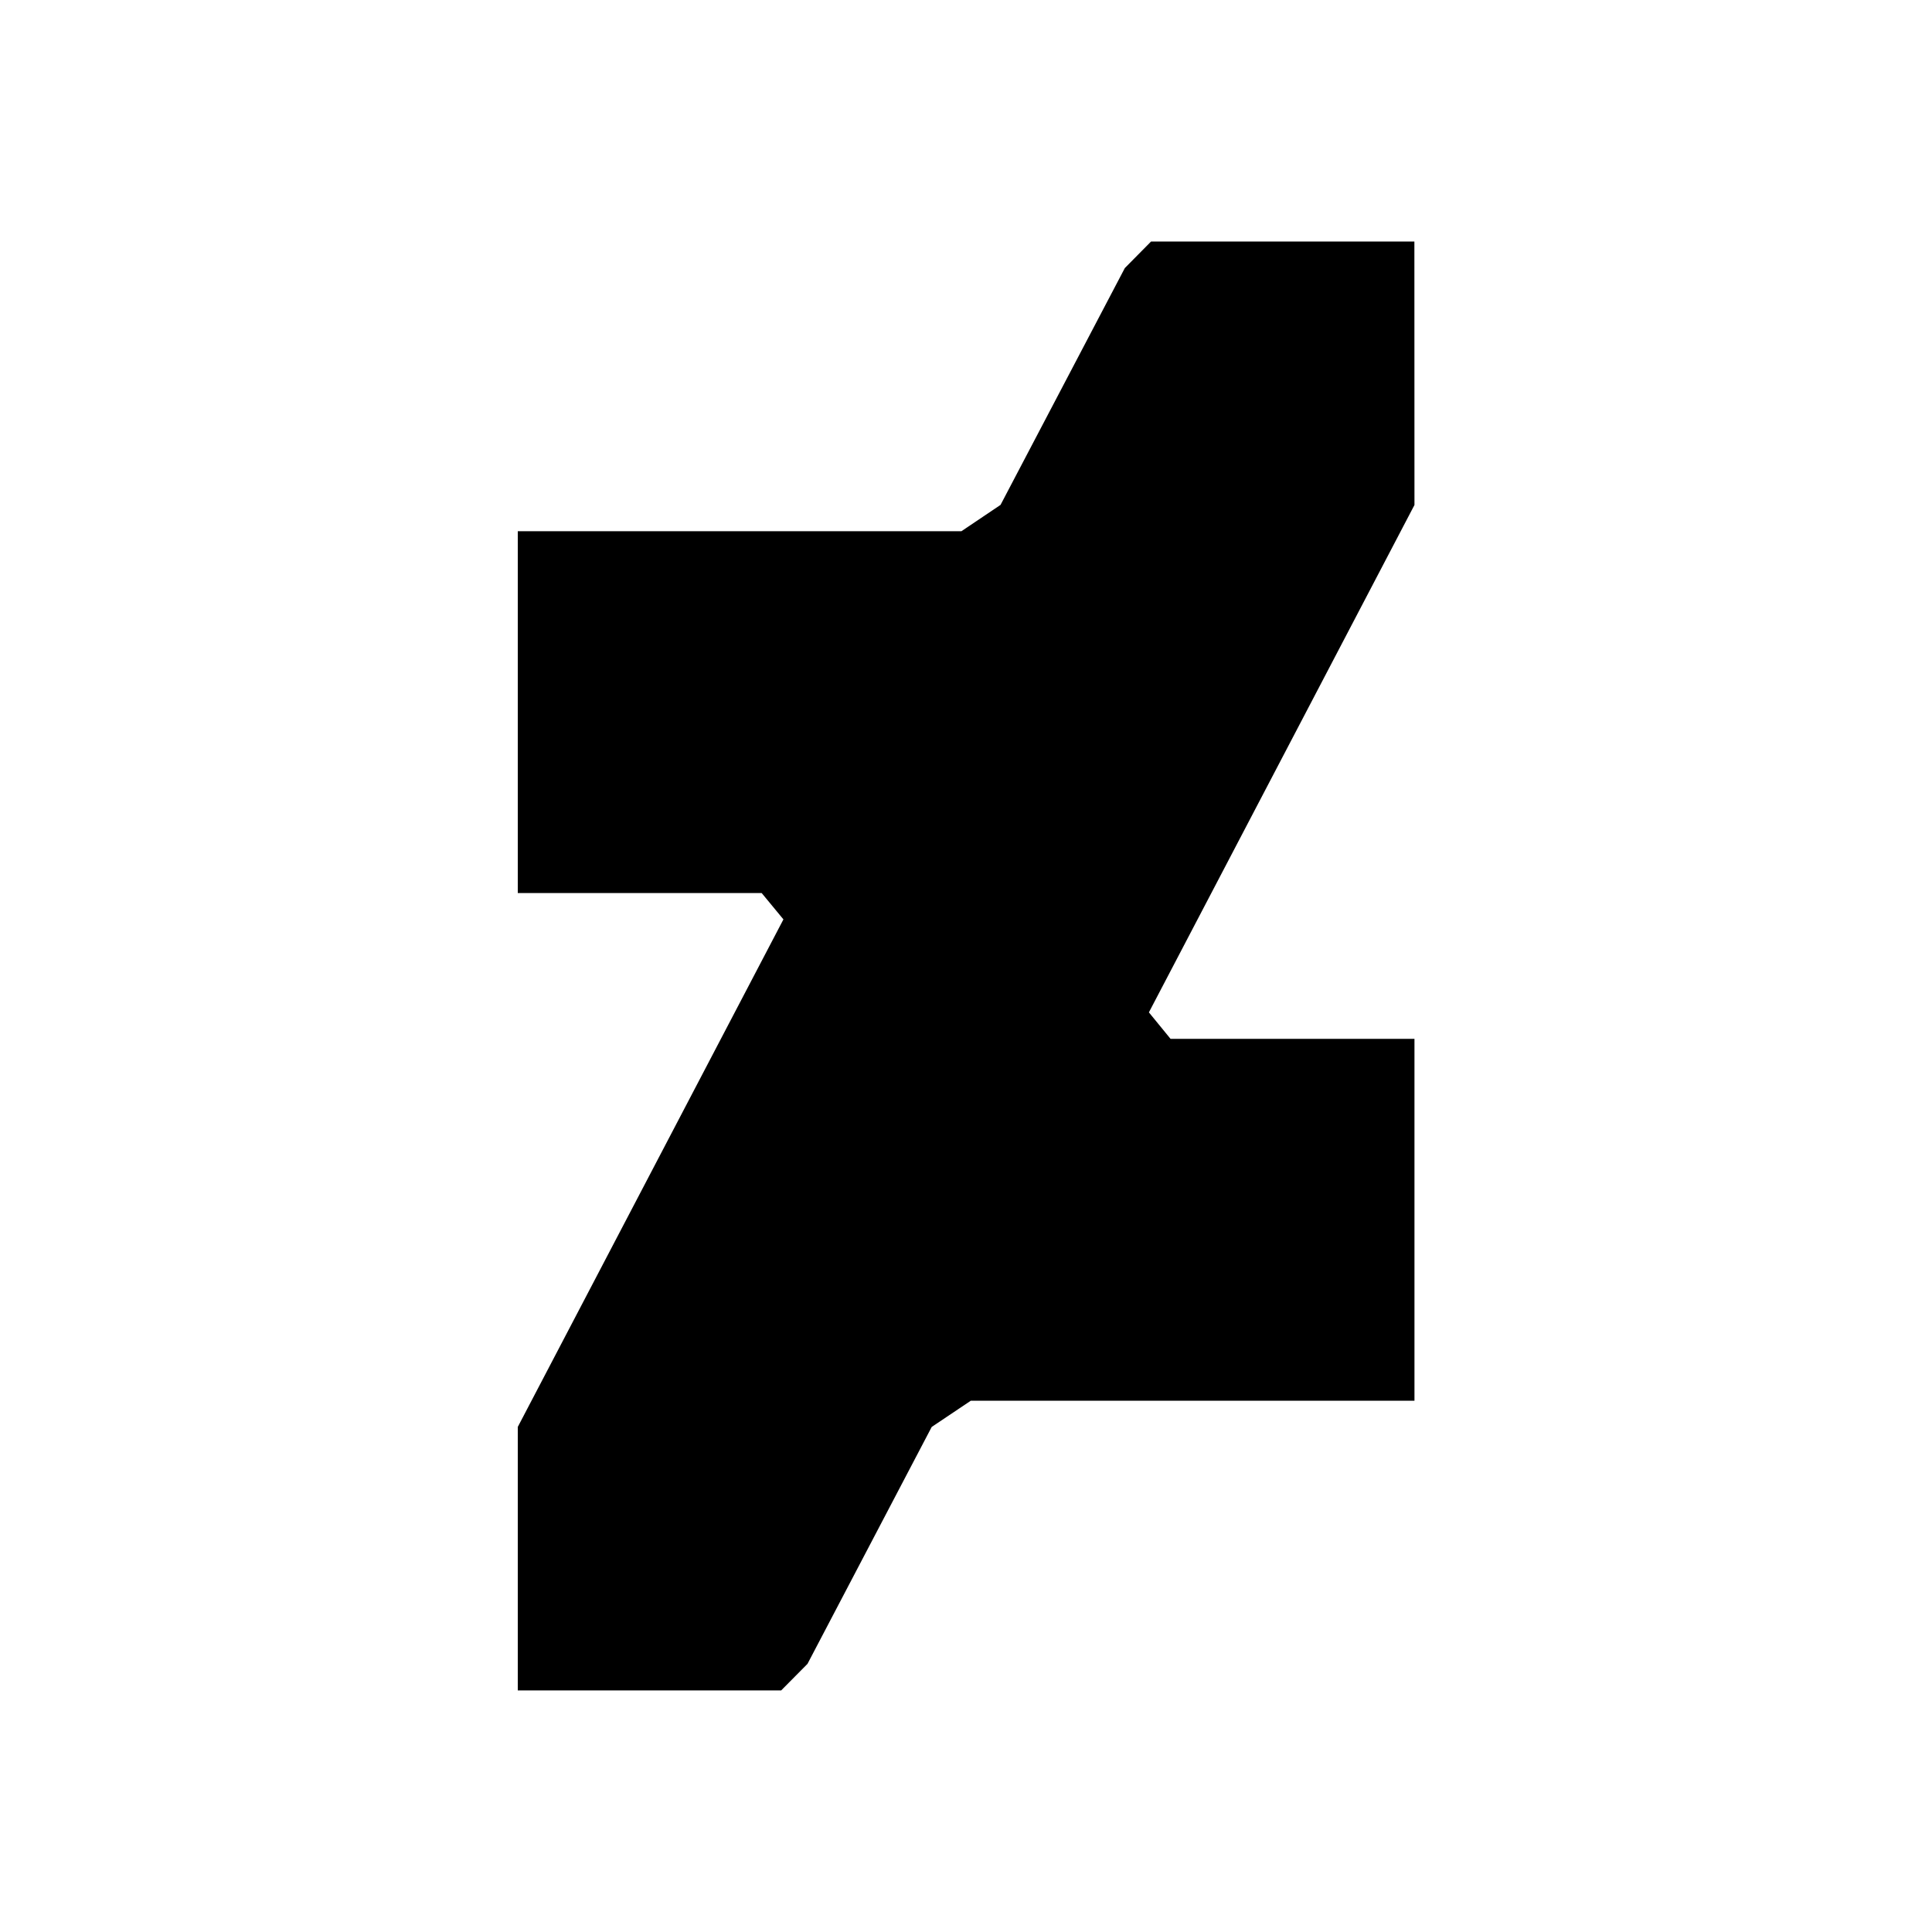
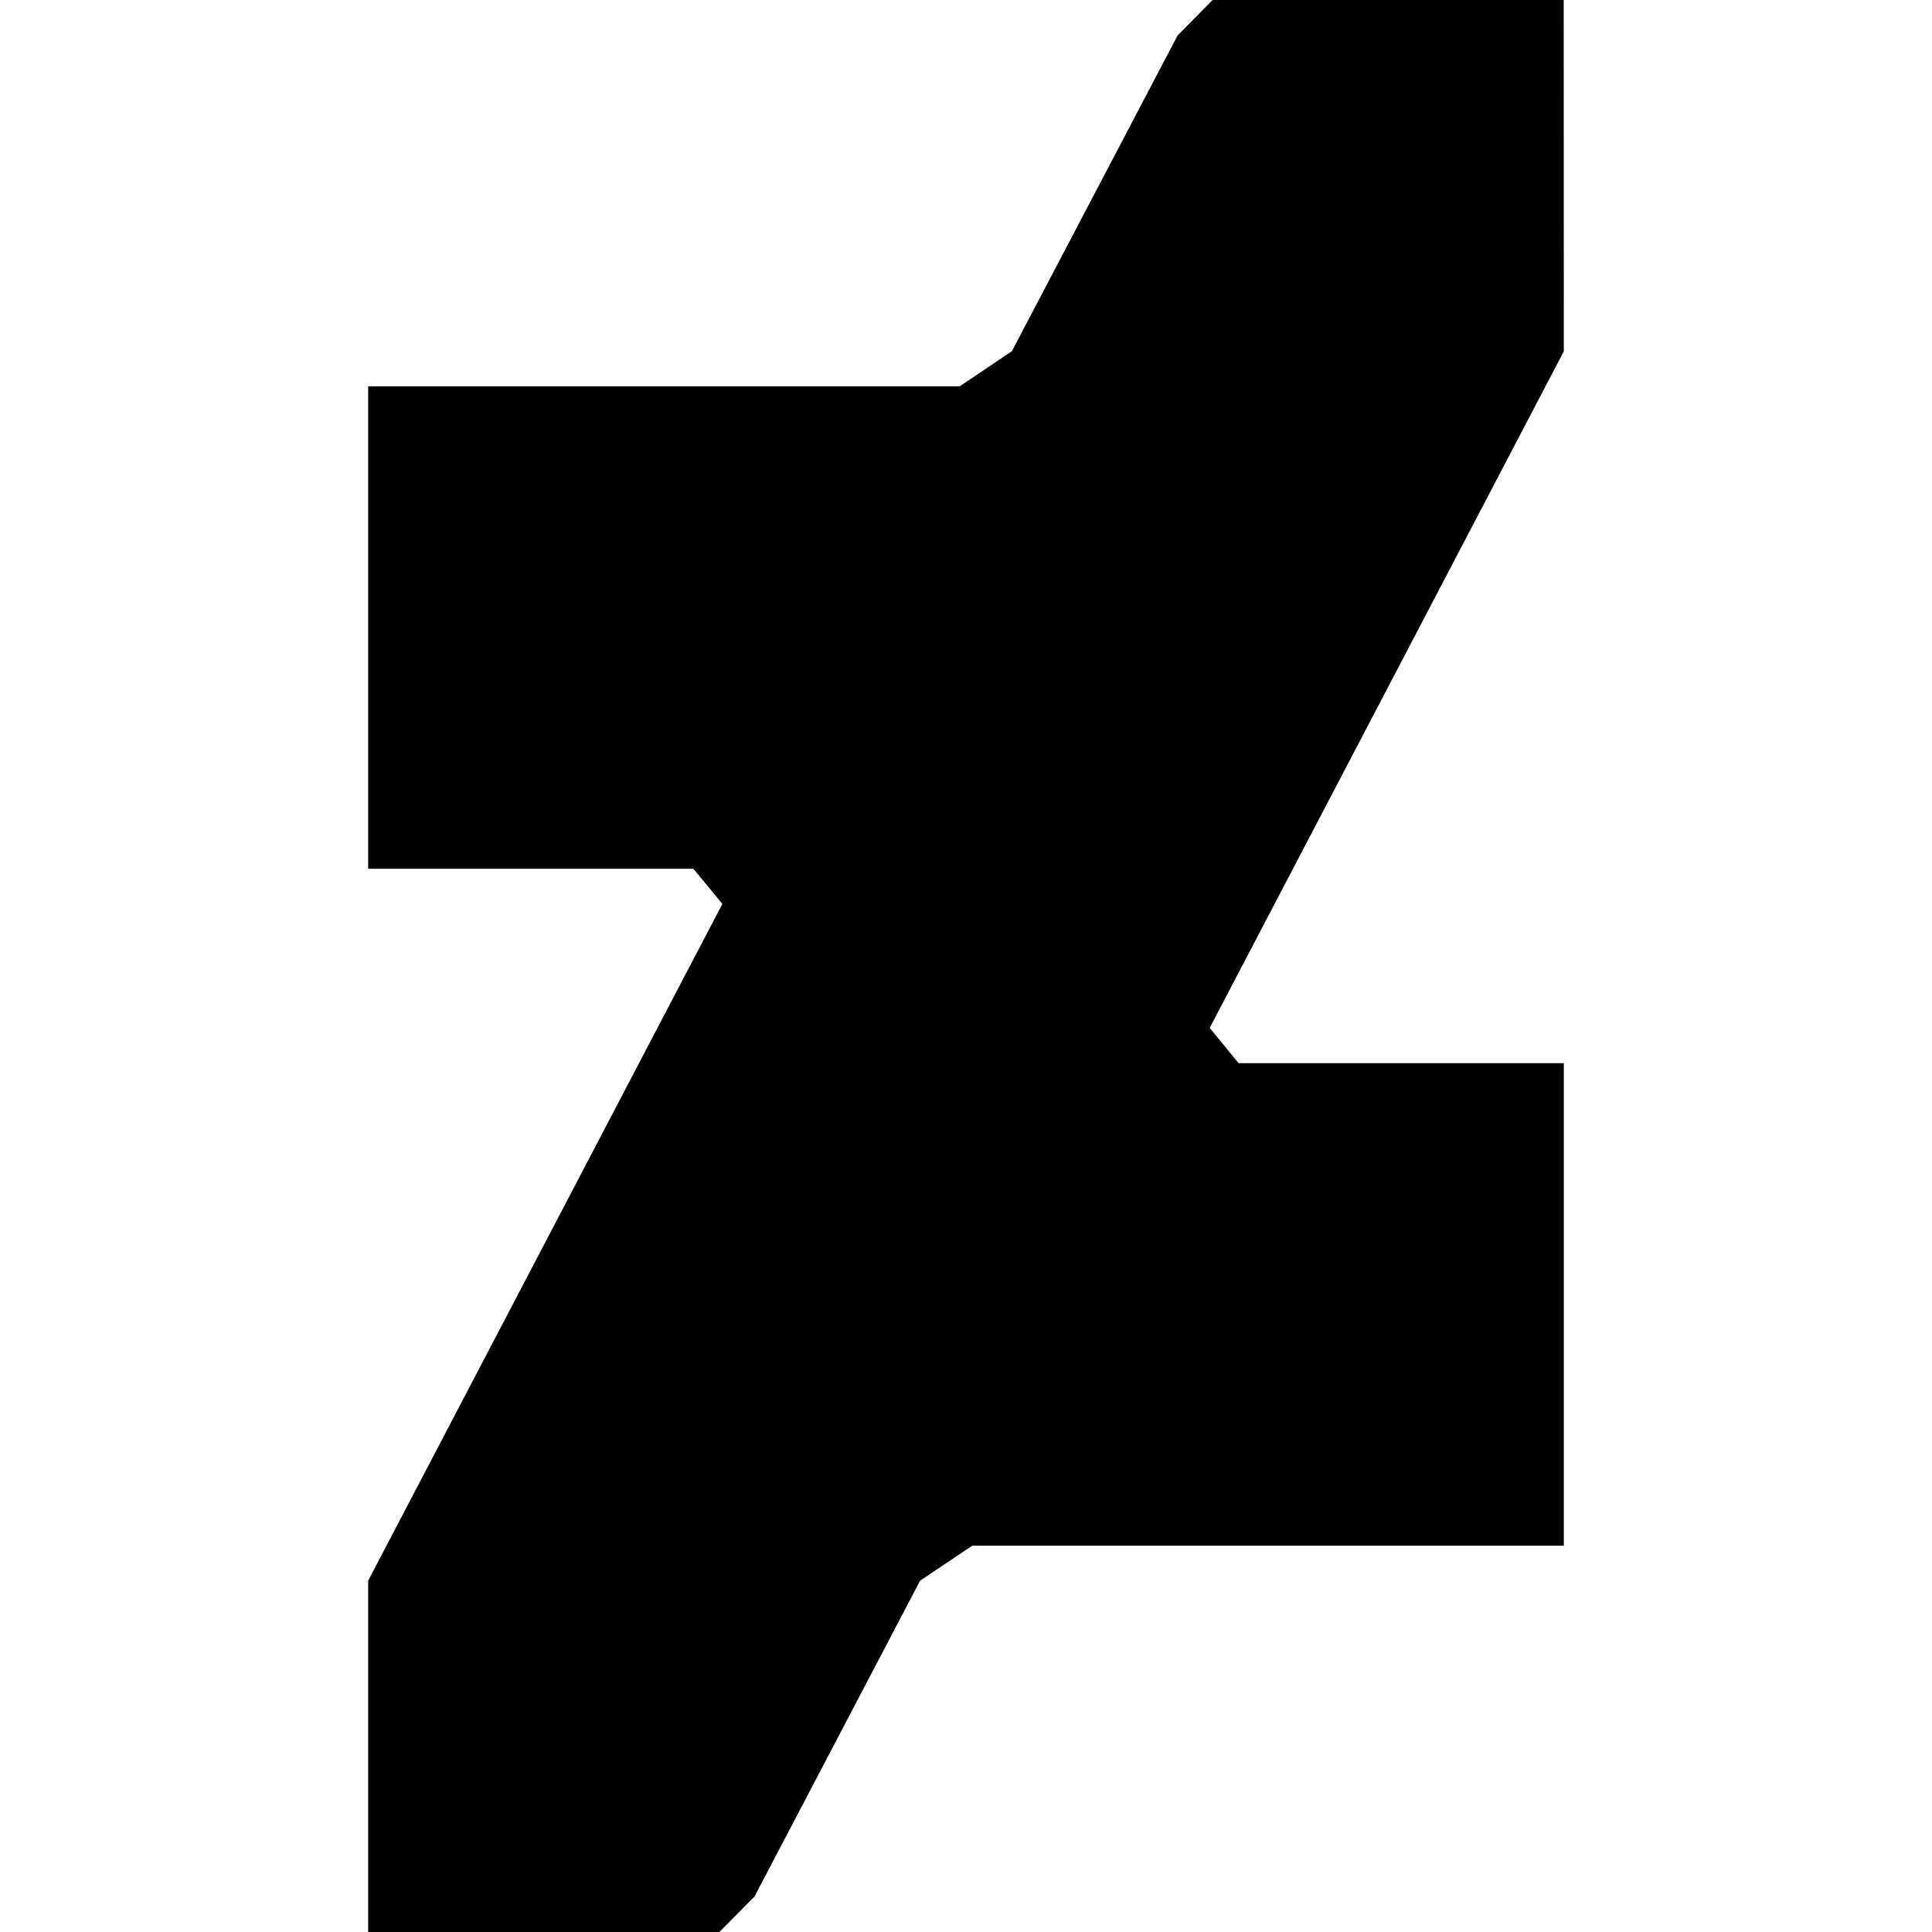
<svg xmlns="http://www.w3.org/2000/svg" id="bi-logos-deviantart" viewBox="0 0 24 24" fill="currentColor">
-   <path d="M17.57 3h-3.271l-.326.33-1.544 2.942-.486.327H6.432v4.495h3.03l.27.327-3.3 6.305v3.273h3.272l.327-.33 1.543-2.943.486-.326h5.511v-4.495h-3.03l-.269-.329 3.299-6.303L17.57 3z" />
+   <g transform="translate(-4.0029, -4.0002) scale(1.3334)">
+     <path d="M17.57 3h-3.271l-.326.33-1.544 2.942-.486.327H6.432v4.495h3.03l.27.327-3.3 6.305v3.273h3.272l.327-.33 1.543-2.943.486-.326h5.511v-4.495h-3.03l-.269-.329 3.299-6.303L17.57 3z" />
+   </g>
</svg>
